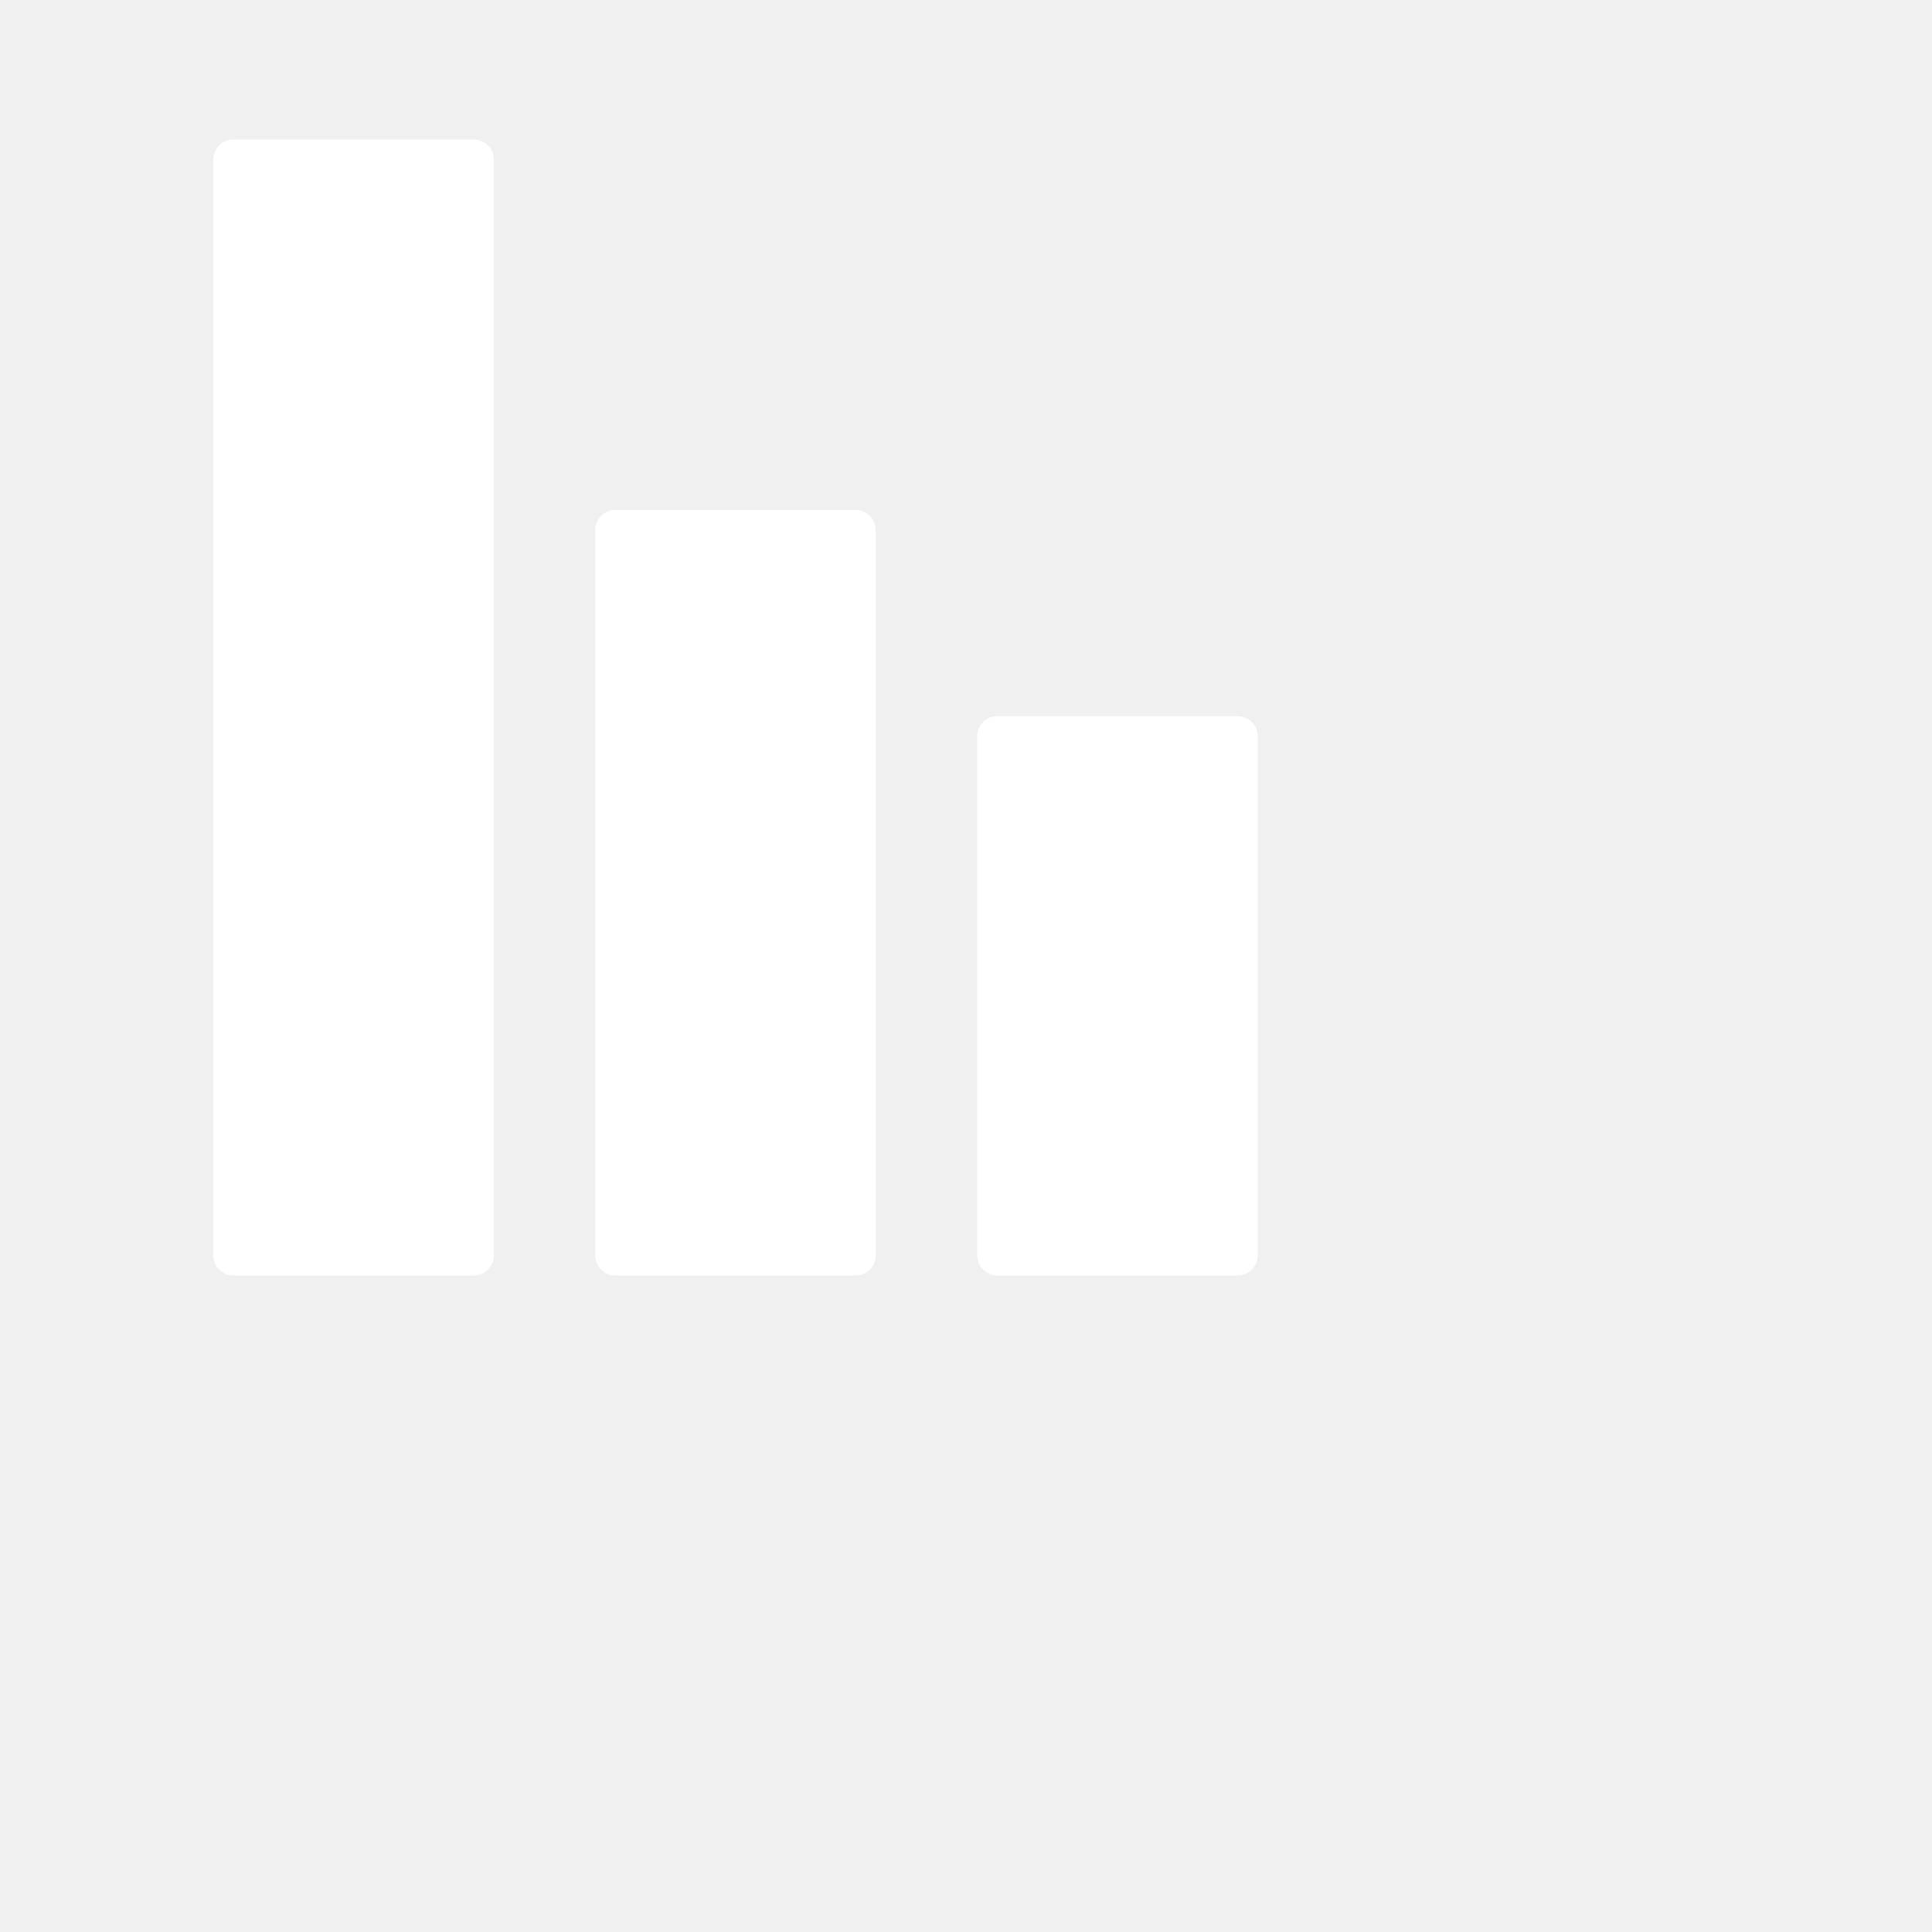
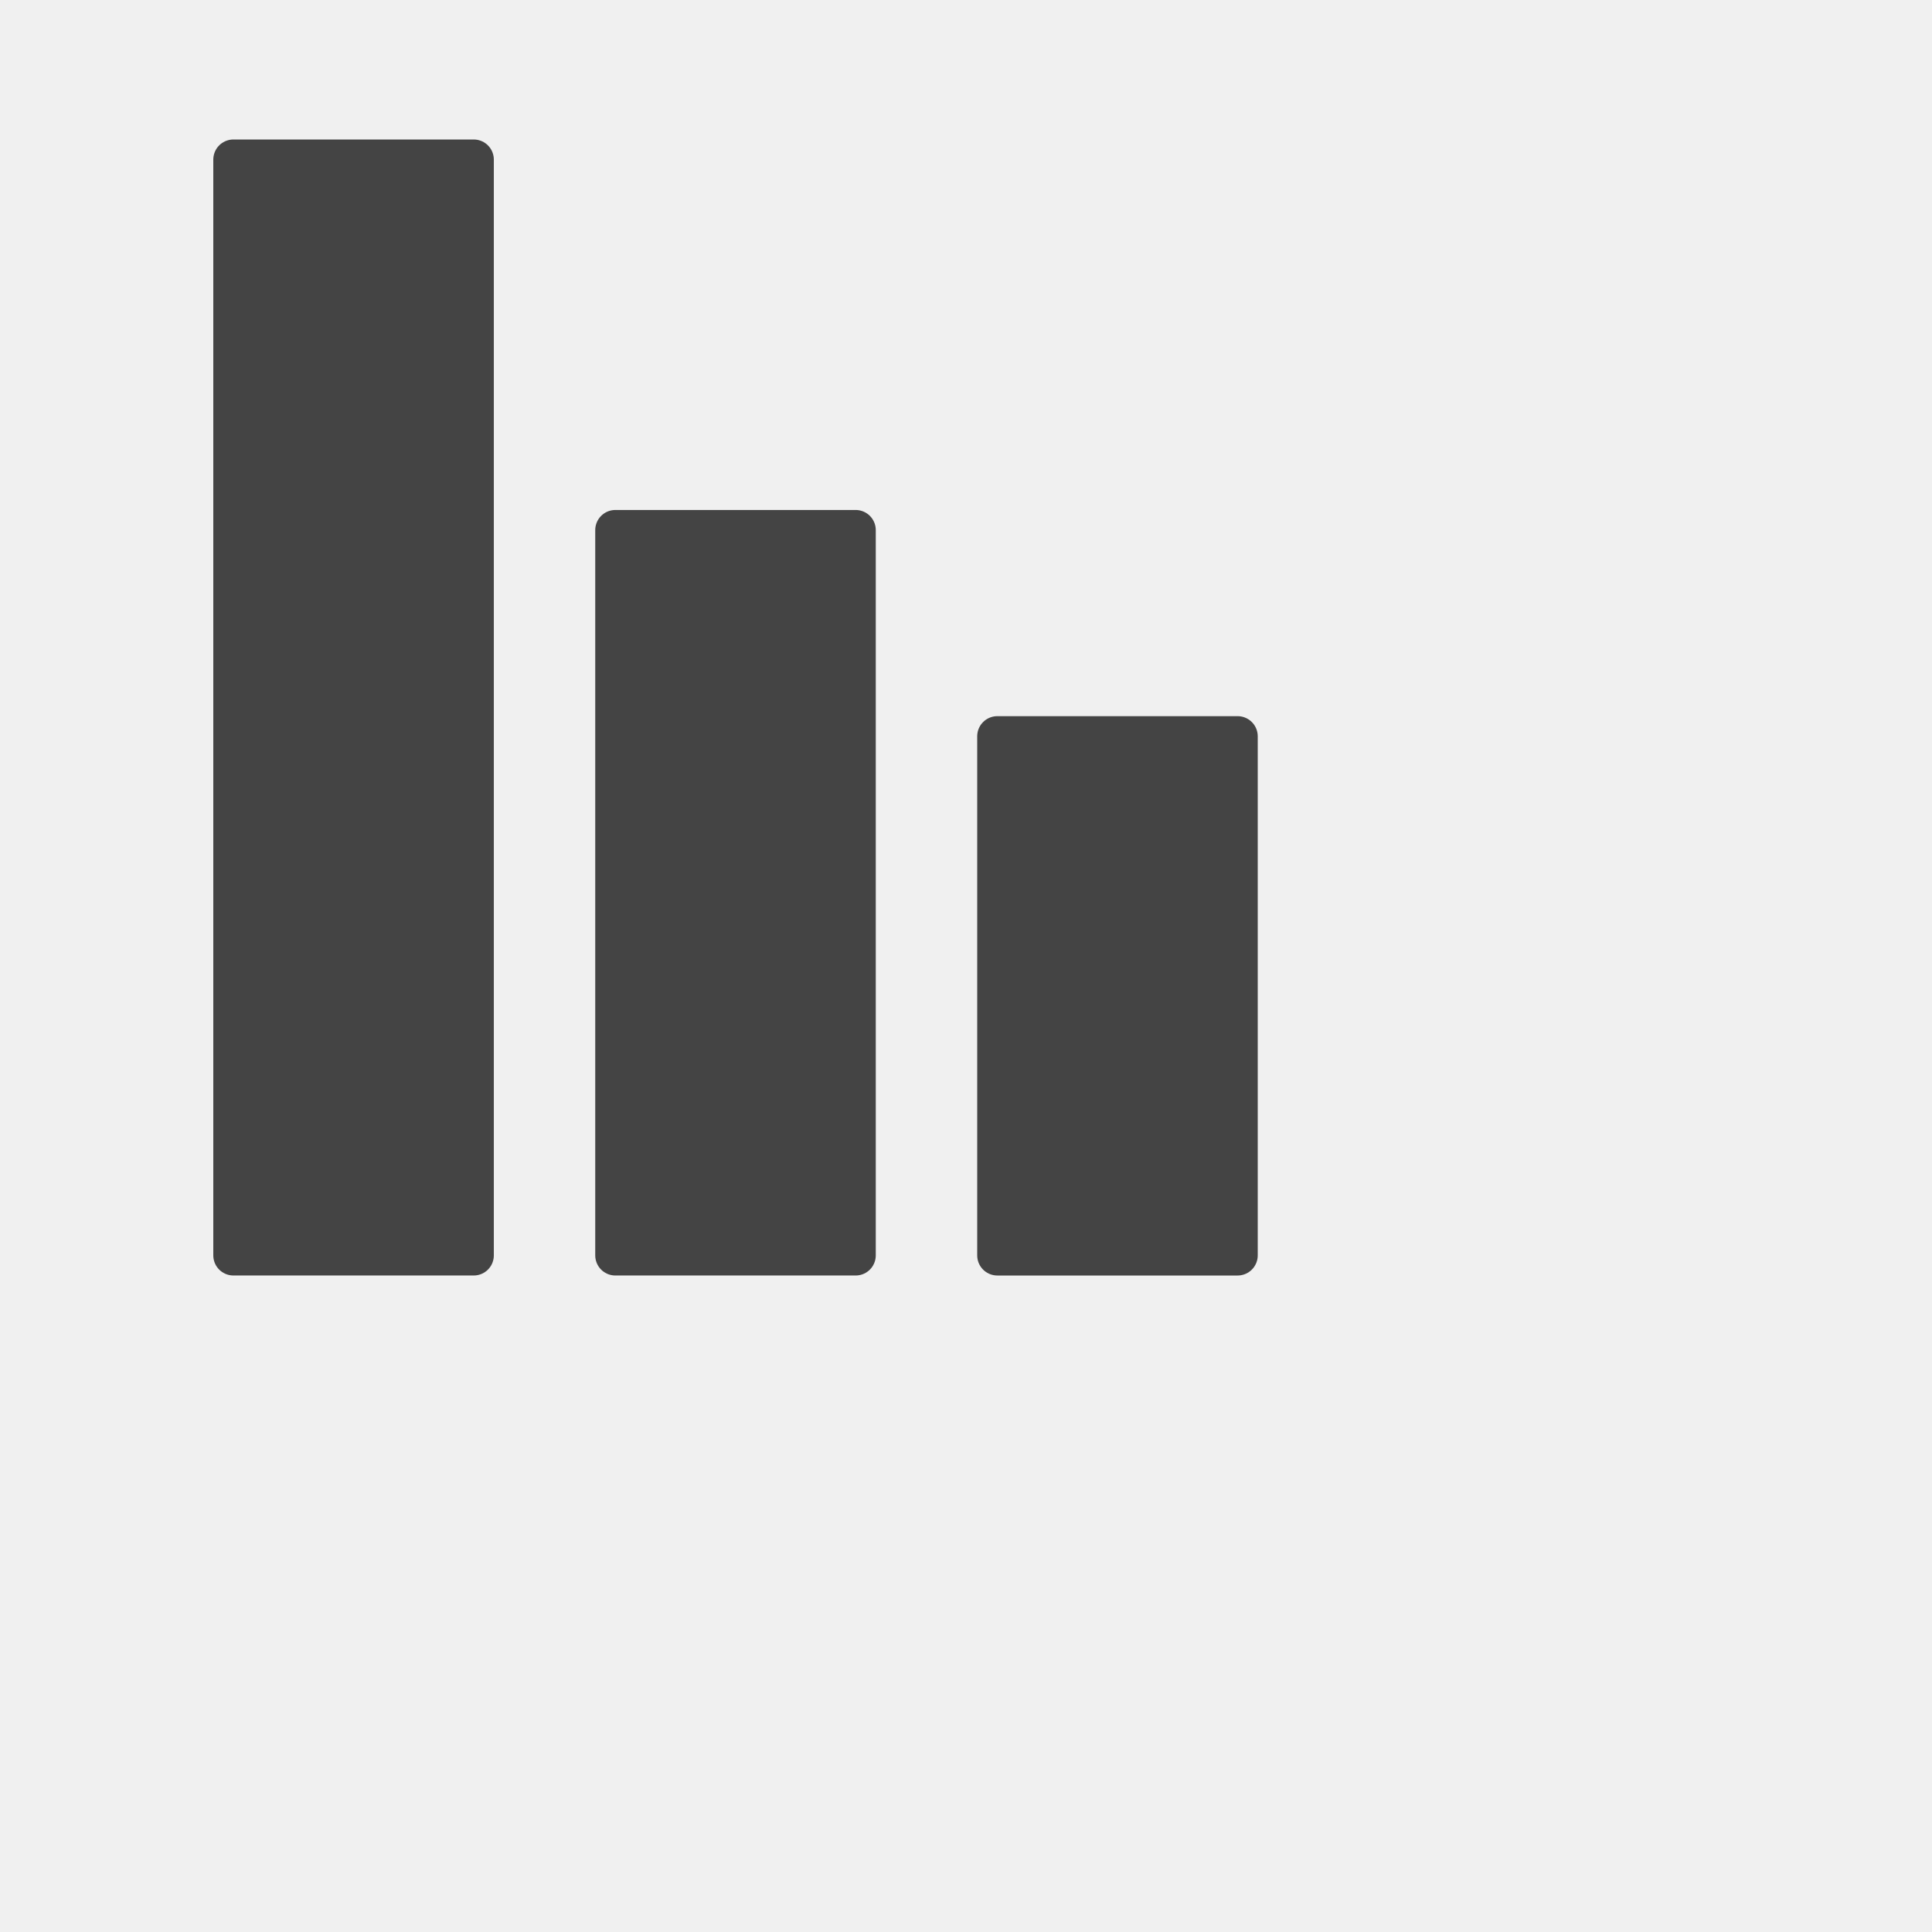
<svg xmlns="http://www.w3.org/2000/svg" version="1.1" id="Capa_1" x="0px" y="0px" viewBox="0 0 254.313 254.313" style="enable-background:new 0 0 254.313 254.313;" xml:space="preserve" width="20px" height="20px">
  <defs id="defs43" />
  <g id="g11" />
  <g id="g13" />
  <g id="g15" />
  <g id="g17" />
  <g id="g19" />
  <g id="g21" />
  <g id="g23" />
  <g id="g25" />
  <g id="g27" />
  <g id="g29" />
  <g id="g31" />
  <g id="g33" />
  <g id="g35" />
  <g id="g37" />
  <g id="g39" />
-   <rect style="fill:#ffffff;fill-opacity:1;fill-rule:evenodd;stroke:#ffffff;stroke-width:5.293;stroke-linejoin:round;stroke-miterlimit:4;stroke-opacity:1;stroke-dasharray:none" id="rect3022" width="31.634" height="144.241" x="30.723" y="21.008" />
-   <rect style="fill:#ffffff;fill-opacity:1;fill-rule:evenodd;stroke:#ffffff;stroke-width:5.302;stroke-linejoin:round;stroke-miterlimit:4;stroke-opacity:1;stroke-dasharray:none" id="rect3022-7" width="31.625" height="68.327" x="131.282" y="96.92" />
-   <rect style="fill:#ffffff;fill-opacity:1;fill-rule:evenodd;stroke:#ffffff;stroke-width:5.298;stroke-linejoin:round;stroke-miterlimit:4;stroke-opacity:1;stroke-dasharray:none" id="rect3022-7-9" width="31.629" height="95.47" x="81.001" y="69.778" />
+   <rect style="fill:#444444;fill-opacity:1;fill-rule:evenodd;stroke:#444444;stroke-width:5.293;stroke-linejoin:round;stroke-miterlimit:4;stroke-opacity:1;stroke-dasharray:none" id="rect3022" width="31.634" height="144.241" x="30.723" y="21.008" />
+   <rect style="fill:#444444;fill-opacity:1;fill-rule:evenodd;stroke:#444444;stroke-width:5.302;stroke-linejoin:round;stroke-miterlimit:4;stroke-opacity:1;stroke-dasharray:none" id="rect3022-7" width="31.625" height="68.327" x="131.282" y="96.92" />
+   <rect style="fill:#444444;fill-opacity:1;fill-rule:evenodd;stroke:#444444;stroke-width:5.298;stroke-linejoin:round;stroke-miterlimit:4;stroke-opacity:1;stroke-dasharray:none" id="rect3022-7-9" width="31.629" height="95.47" x="81.001" y="69.778" />
</svg>
